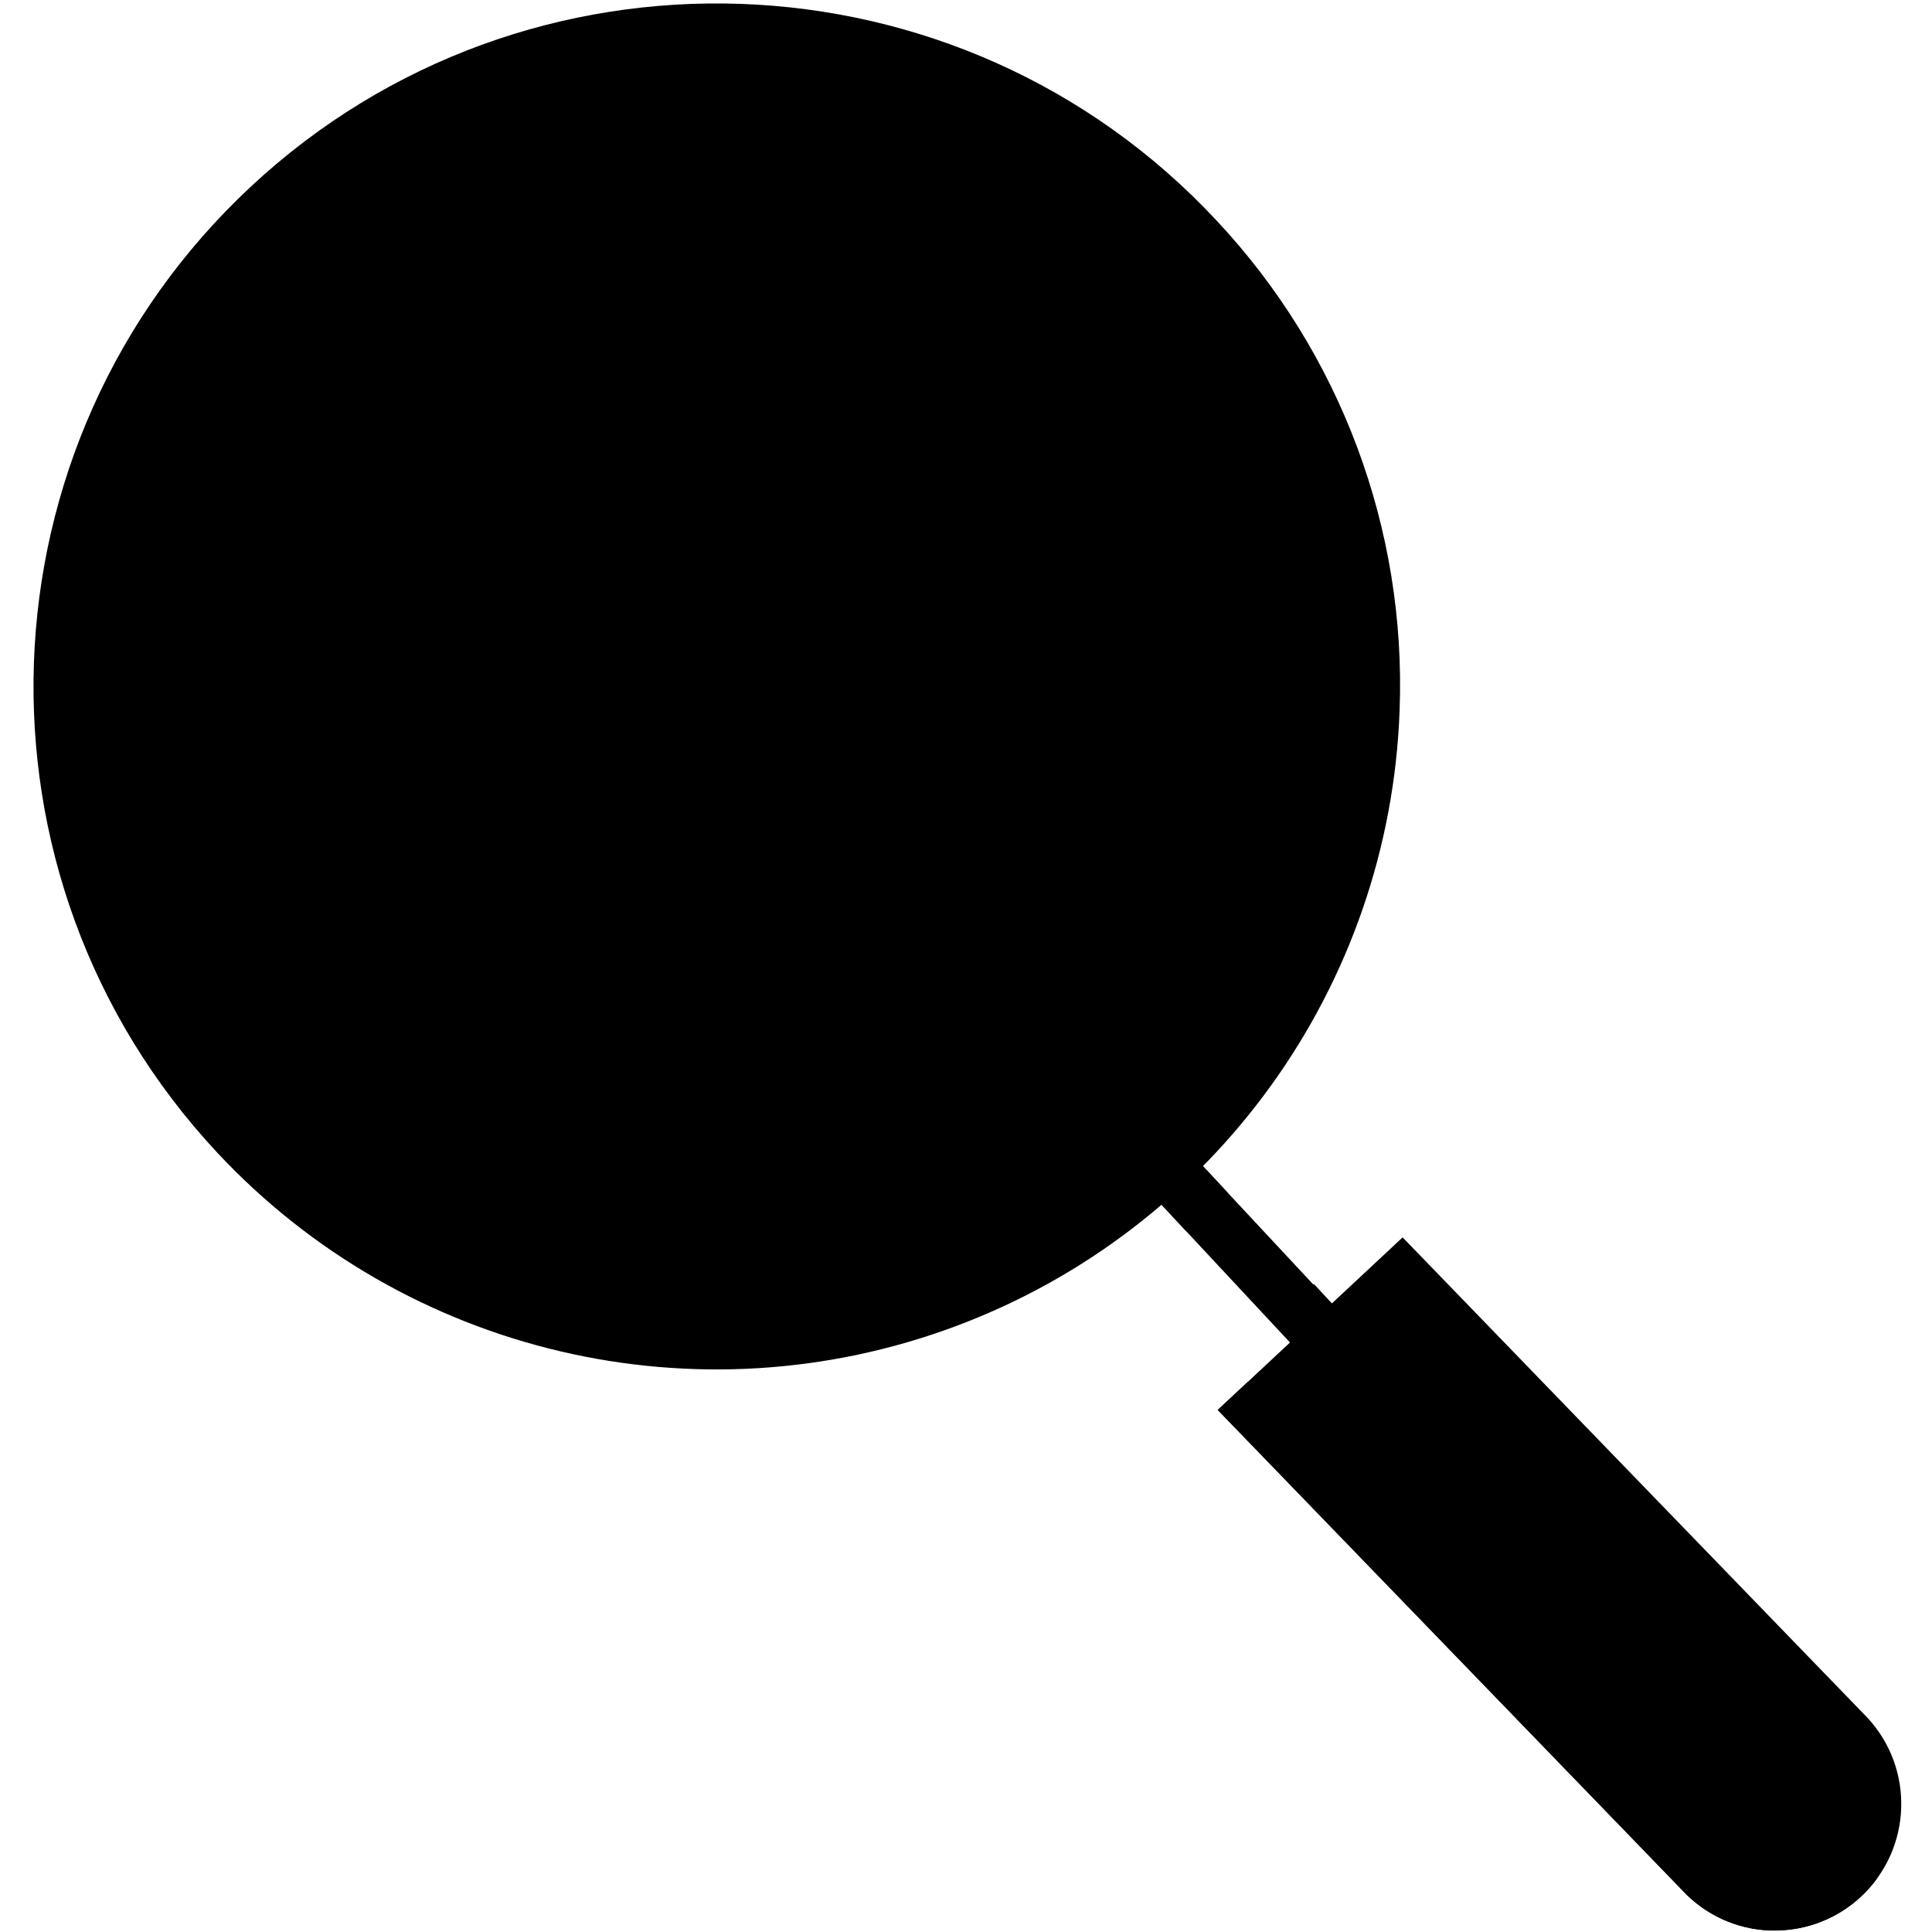
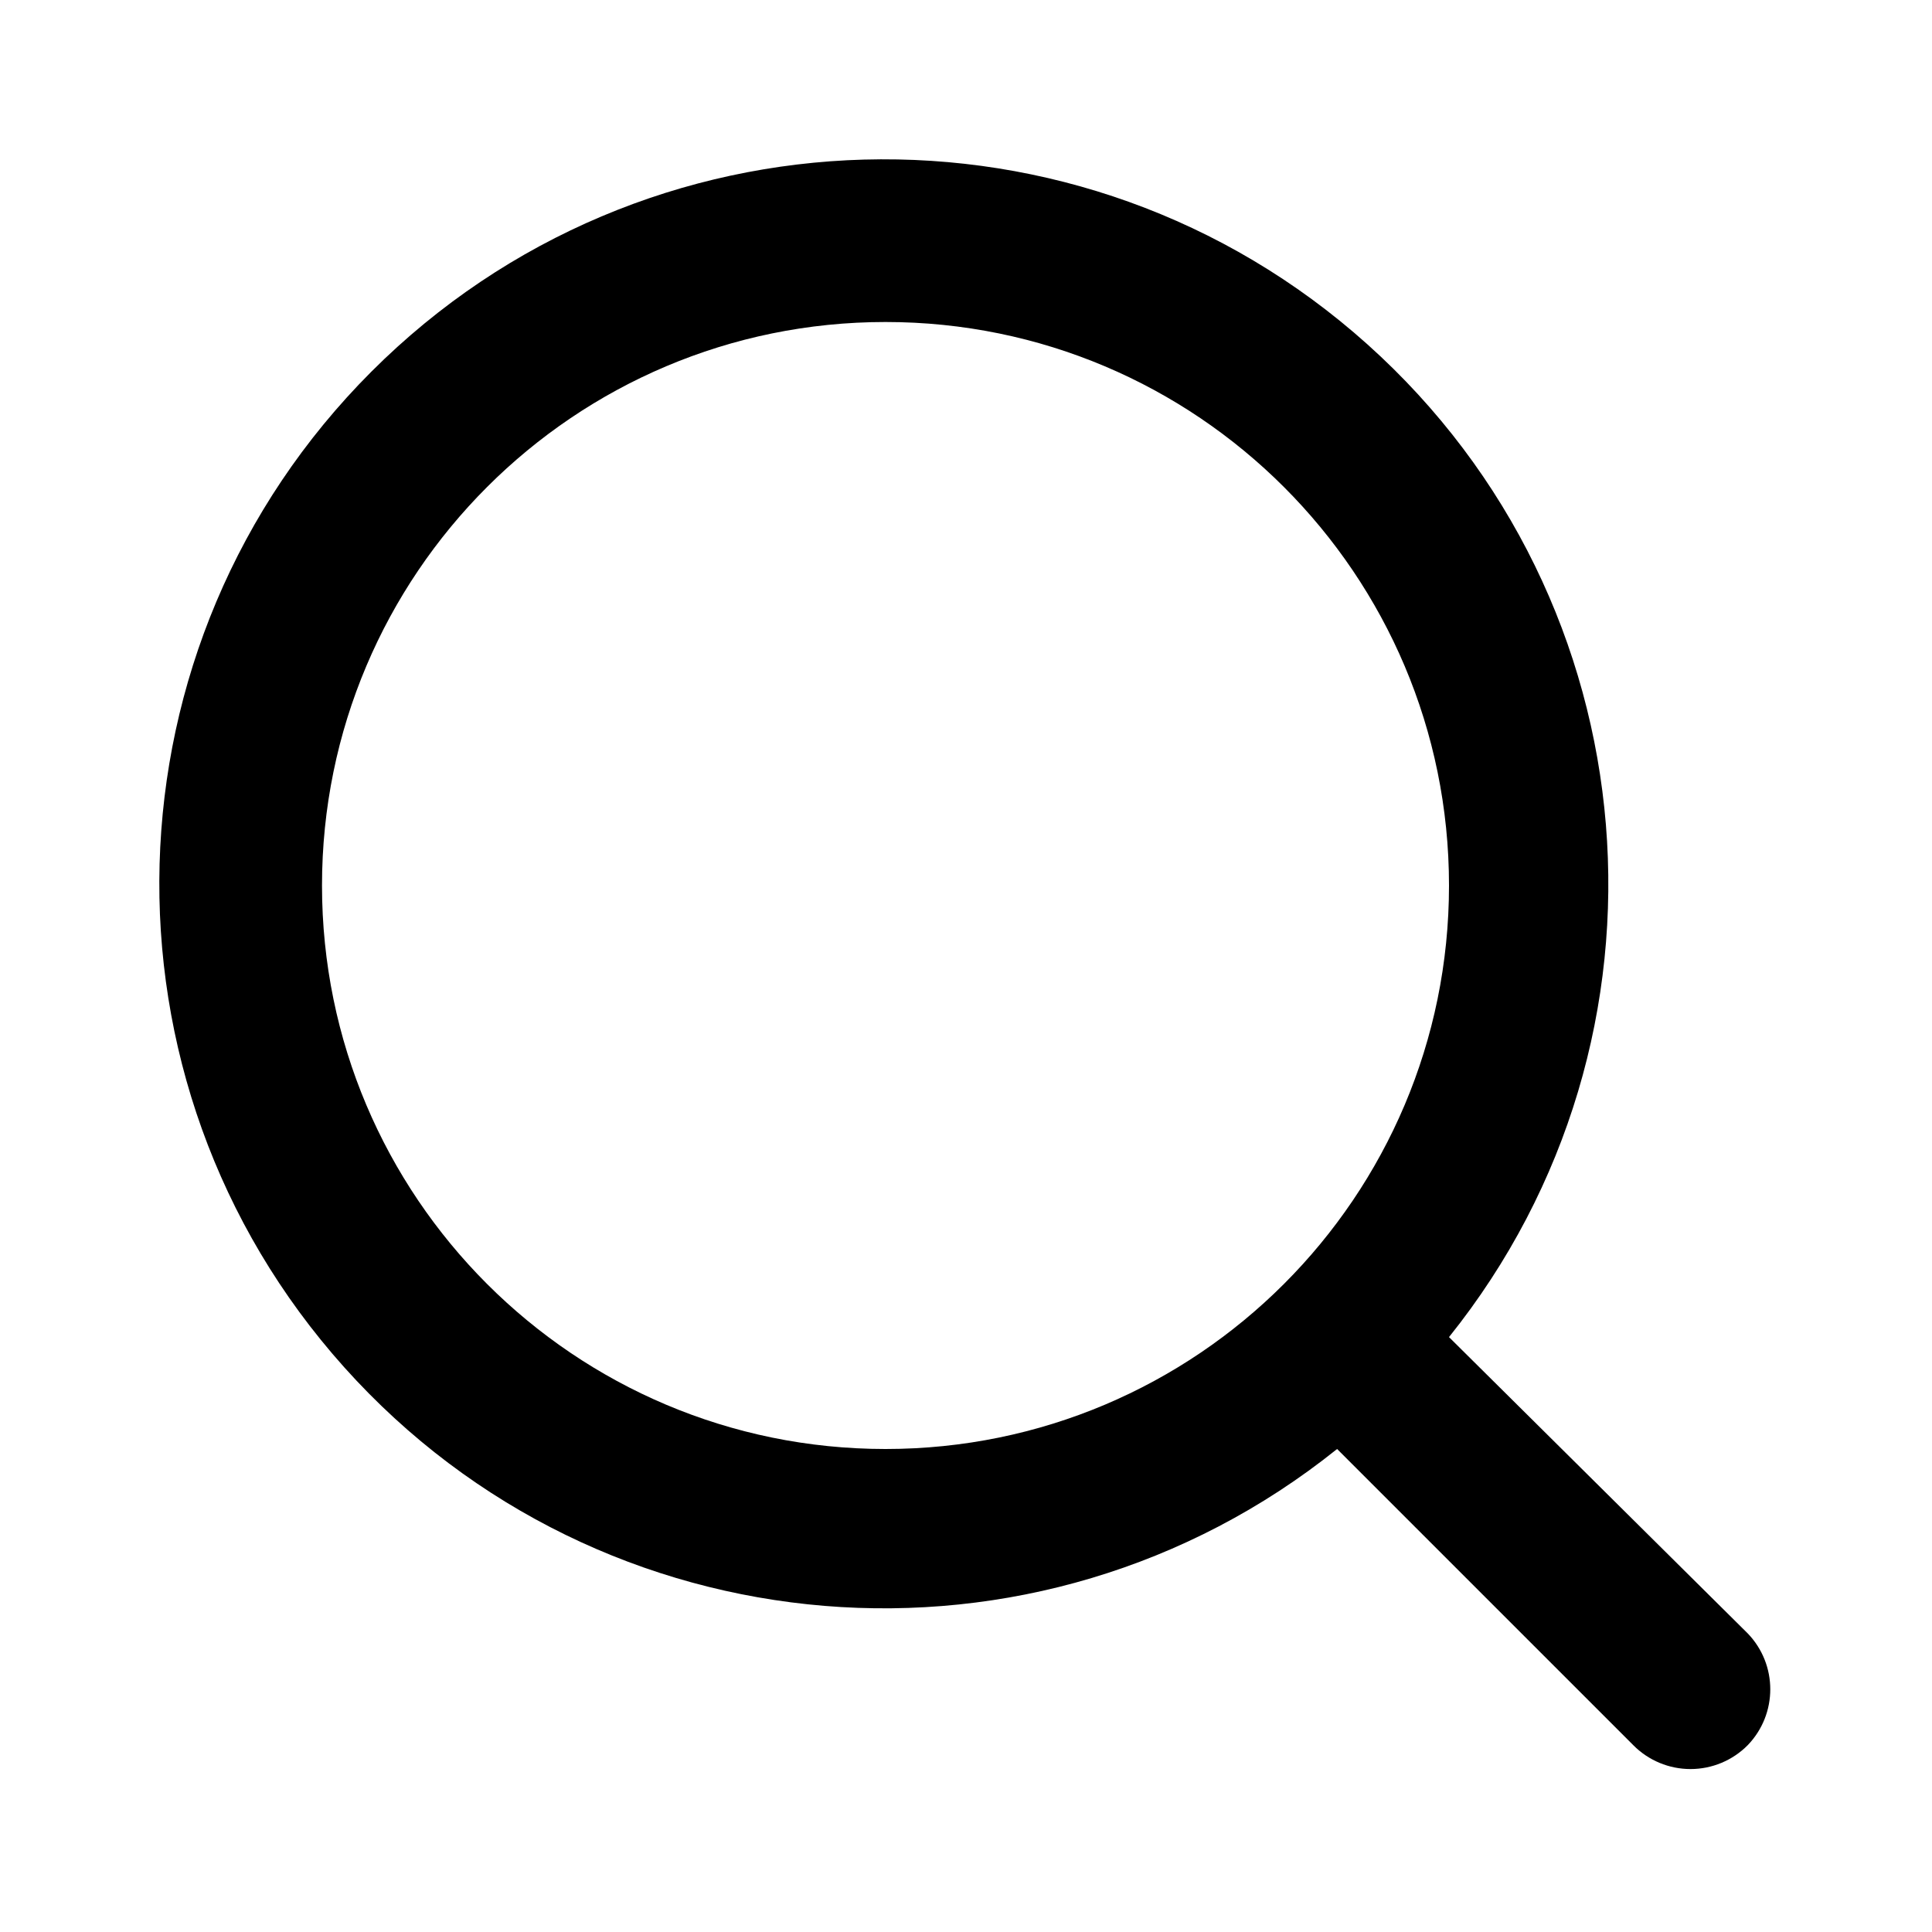
- <svg xmlns="http://www.w3.org/2000/svg" viewBox="0 0 512 512">
-   <polygon fill="currentColor" points="357.95 351.03 346.98 361.26 314.42 326.35 302.86 313.95 313.83 303.72 325.39 316.12 357.95 351.03" class="svgShape color78909c-0" />
-   <path fill="currentColor" d="M325.39 316.12c-1.75 1.77-3.55 3.51-5.38 5.22s-3.7 3.39-5.59 5l-11.56-12.4 11-10.23zM359.71 352.67c-1.75 1.77-3.55 3.51-5.38 5.22s-3.7 3.39-5.59 5l-11.56-12.4 11-10.23z" class="svgShape color465e66-1" />
-   <path fill="currentColor" d="M370.91,188.21A181.13,181.13,0,0,1,57.53,305.42,181.1,181.1,0,0,1,66.44,49.49c73-68.1,187.82-64.11,255.92,8.91A179.87,179.87,0,0,1,370.91,188.21Z" class="svgShape color546e7a-2" />
-   <path fill="currentColor" d="M337.09,187.1a147.21,147.21,0,0,1-147,142.1q-2.61,0-5.25-.09a149.23,149.23,0,0,1-27.17-3.45,145.62,145.62,0,0,1-47.8-20.08A148.49,148.49,0,0,1,82.31,282.4,147.22,147.22,0,0,1,297.62,81.57a148.87,148.87,0,0,1,15.92,20.34,145.48,145.48,0,0,1,20.11,47.77A148,148,0,0,1,337.09,187.1Z" class="svgShape color90caf9-3" />
-   <path fill="none" stroke="currentColor" stroke-linecap="round" stroke-linejoin="round" stroke-width="15" d="M238.65,103.16A103.19,103.19,0,0,0,98,141.92" class="svgStroke colorStrokeffffff-4" />
-   <path fill="currentColor" d="M493.22,502.58a33.33,33.33,0,0,1-22.84,9l-1.19,0A33.27,33.27,0,0,1,445.89,501L322.71,373.65l49-45.73L494.87,455.2A33.58,33.58,0,0,1,493.22,502.58Z" class="svgShape color5e35b1-5" />
-   <path fill="currentColor" d="M497.58,497.62a33.5,33.5,0,0,1-27.2,14l-1.19,0A33.27,33.27,0,0,1,445.89,501L322.71,373.65l7.94-7.41L453.57,493.3a33.27,33.27,0,0,0,23.3,10.59l1.19,0A33.27,33.27,0,0,0,497.58,497.62Z" class="svgShape color4a2a96-6" />
-   <line x1="371.02" x2="487.01" y1="343" y2="458.99" fill="none" stroke="currentColor" stroke-linecap="round" stroke-linejoin="round" stroke-width="3" class="svgStroke colorStrokeffffff-7" />
-   <path fill="currentColor" d="M305.86,73.88A158.49,158.49,0,0,0,74.07,290.09a157.44,157.44,0,0,0,110.38,50.28c1.89.07,3.77.1,5.65.1A158.49,158.49,0,0,0,305.86,73.88ZM337.09,187.1a147.21,147.21,0,0,1-147,142.1q-2.61,0-5.25-.09A147.26,147.26,0,0,1,89.55,74.33,147.21,147.21,0,0,1,337.09,187.1Z" class="svgShape color546e7a-8" />
-   <path fill="currentColor" d="M305.86,73.88A158.49,158.49,0,0,0,74.07,290.09a157.44,157.44,0,0,0,110.38,50.28c1.89.07,3.77.1,5.65.1A158.49,158.49,0,0,0,305.86,73.88ZM337.09,187.1a147.21,147.21,0,0,1-147,142.1q-2.61,0-5.25-.09A147.26,147.26,0,0,1,89.55,74.33,147.21,147.21,0,0,1,337.09,187.1Z" class="svgShape color465e66-9" />
+ <svg xmlns="http://www.w3.org/2000/svg" viewBox="0 0 24 24">
+   <path d="M21.71,20.29,18,16.61A9,9,0,1,0,16.61,18l3.68,3.68a1,1,0,0,0,1.42,0A1,1,0,0,0,21.71,20.29ZM11,18a7,7,0,1,1,7-7A7,7,0,0,1,11,18Z" />
</svg>
